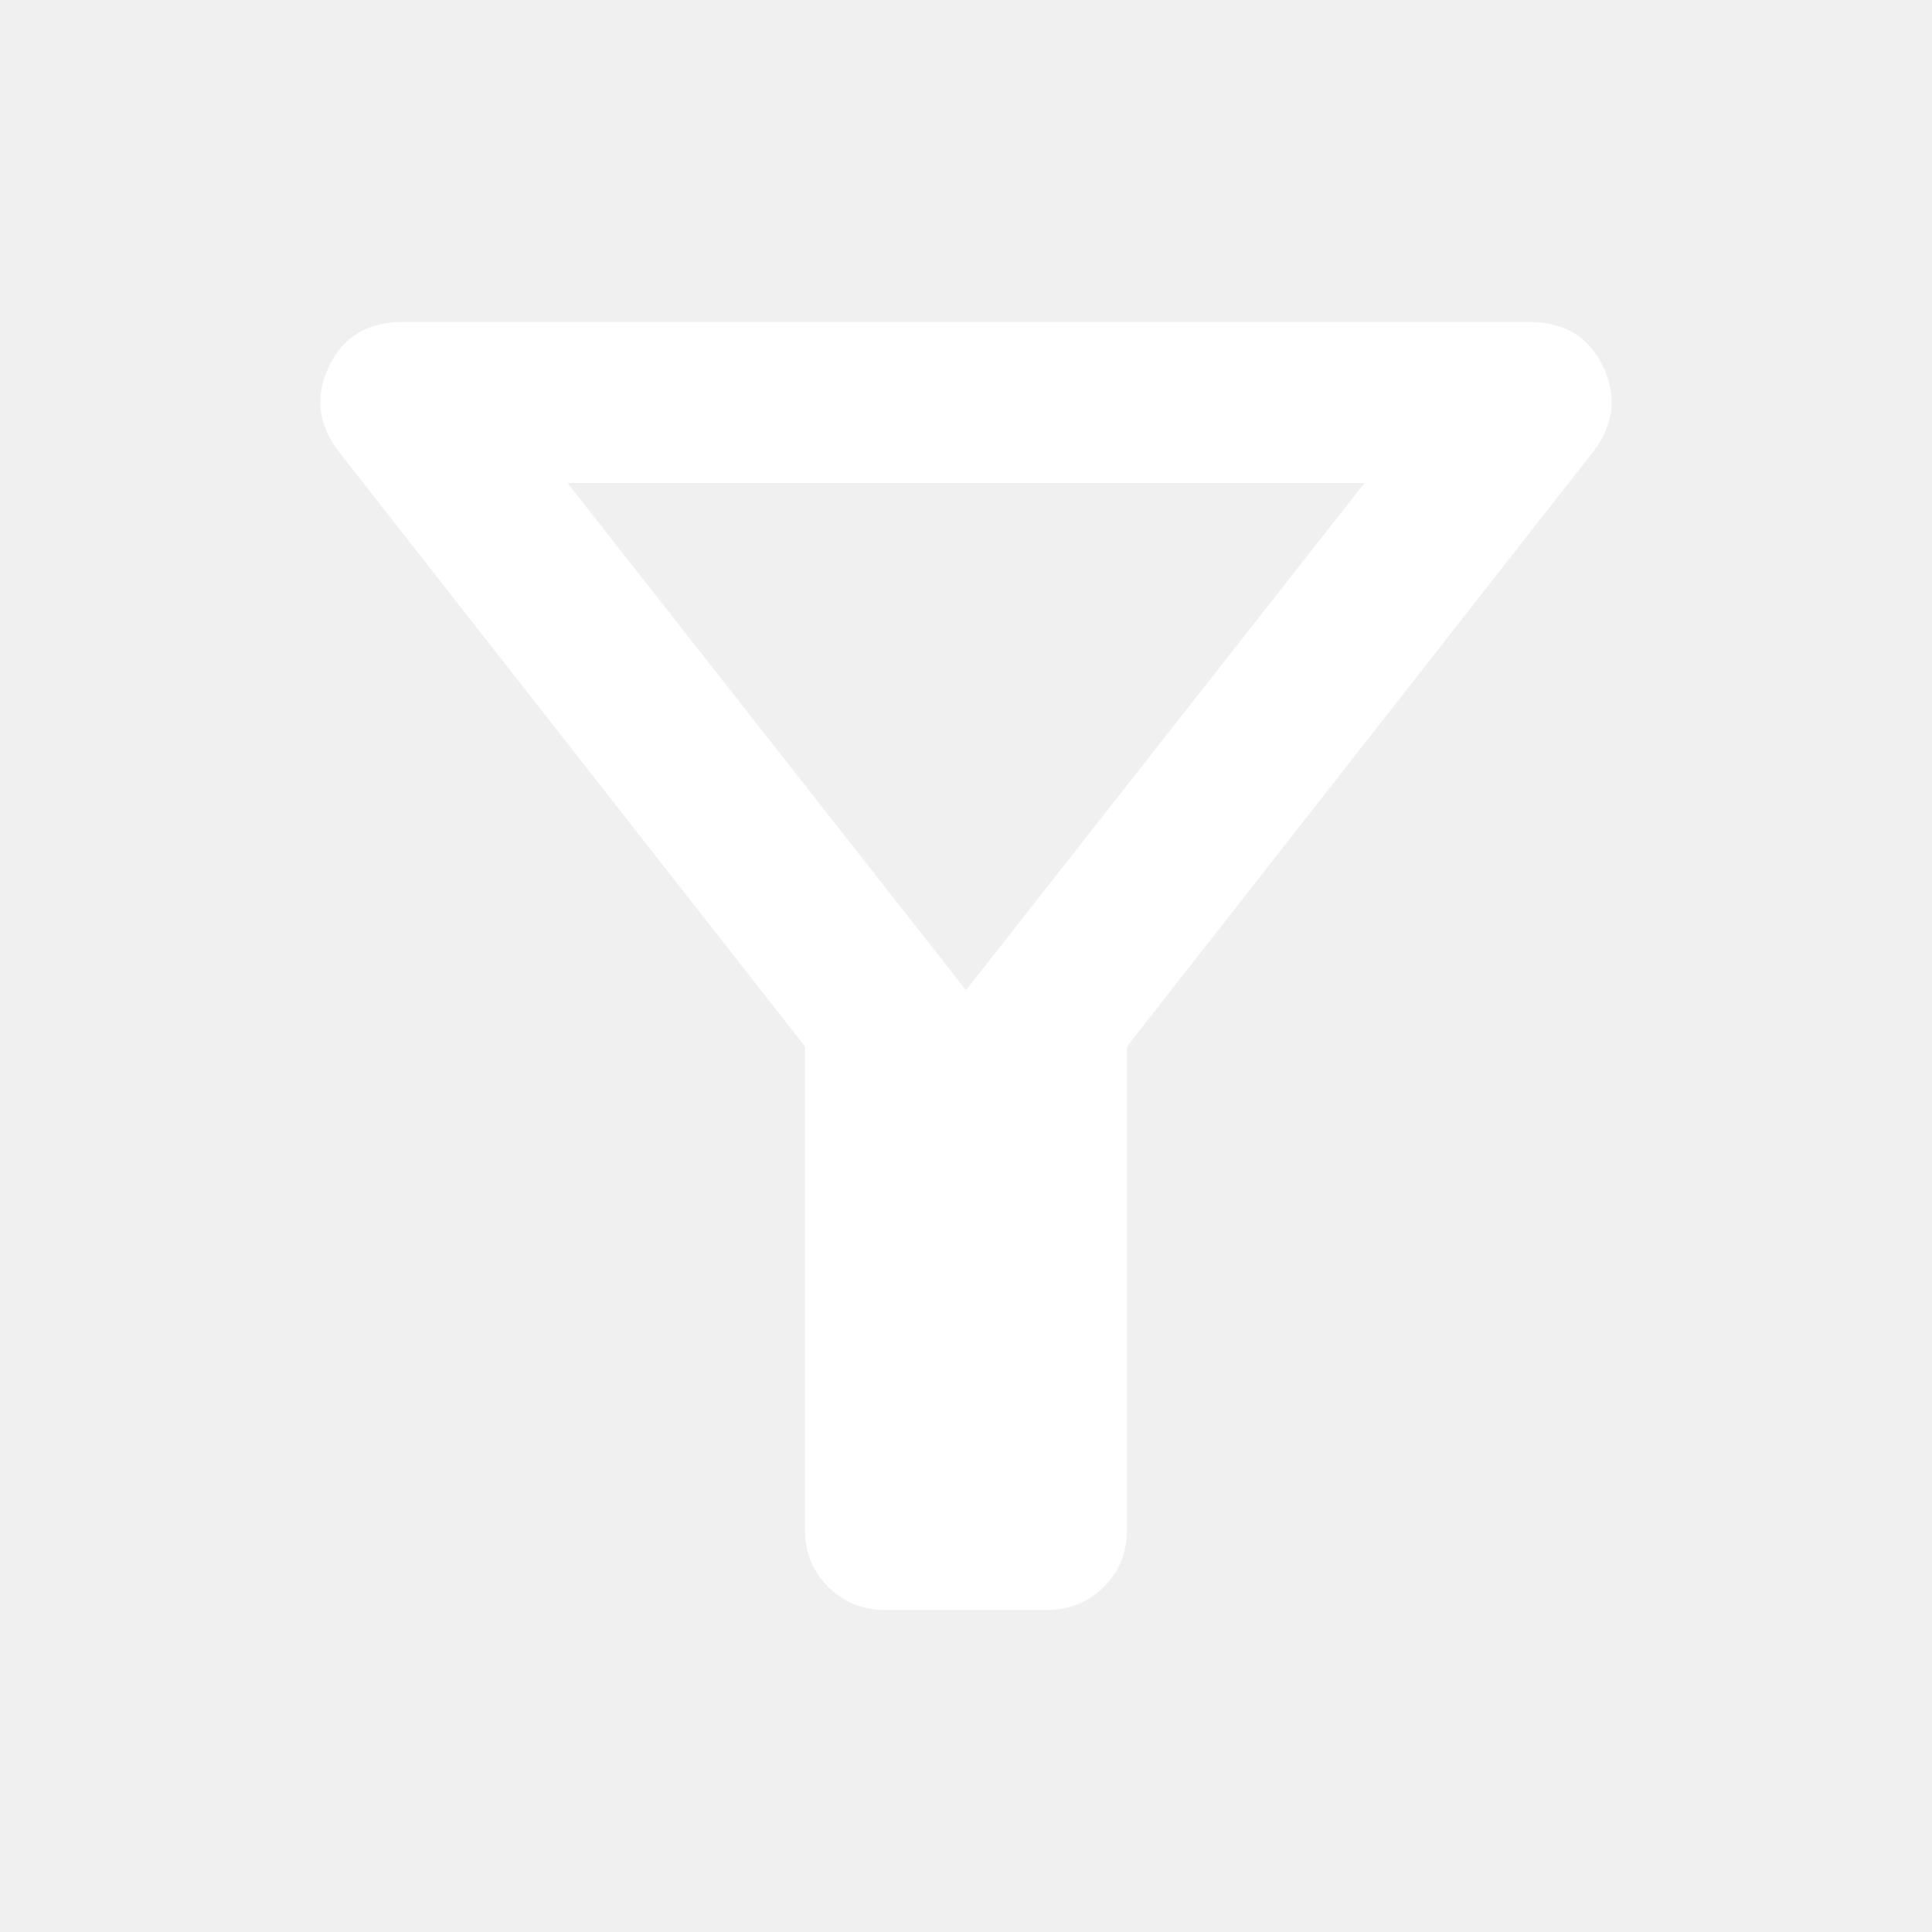
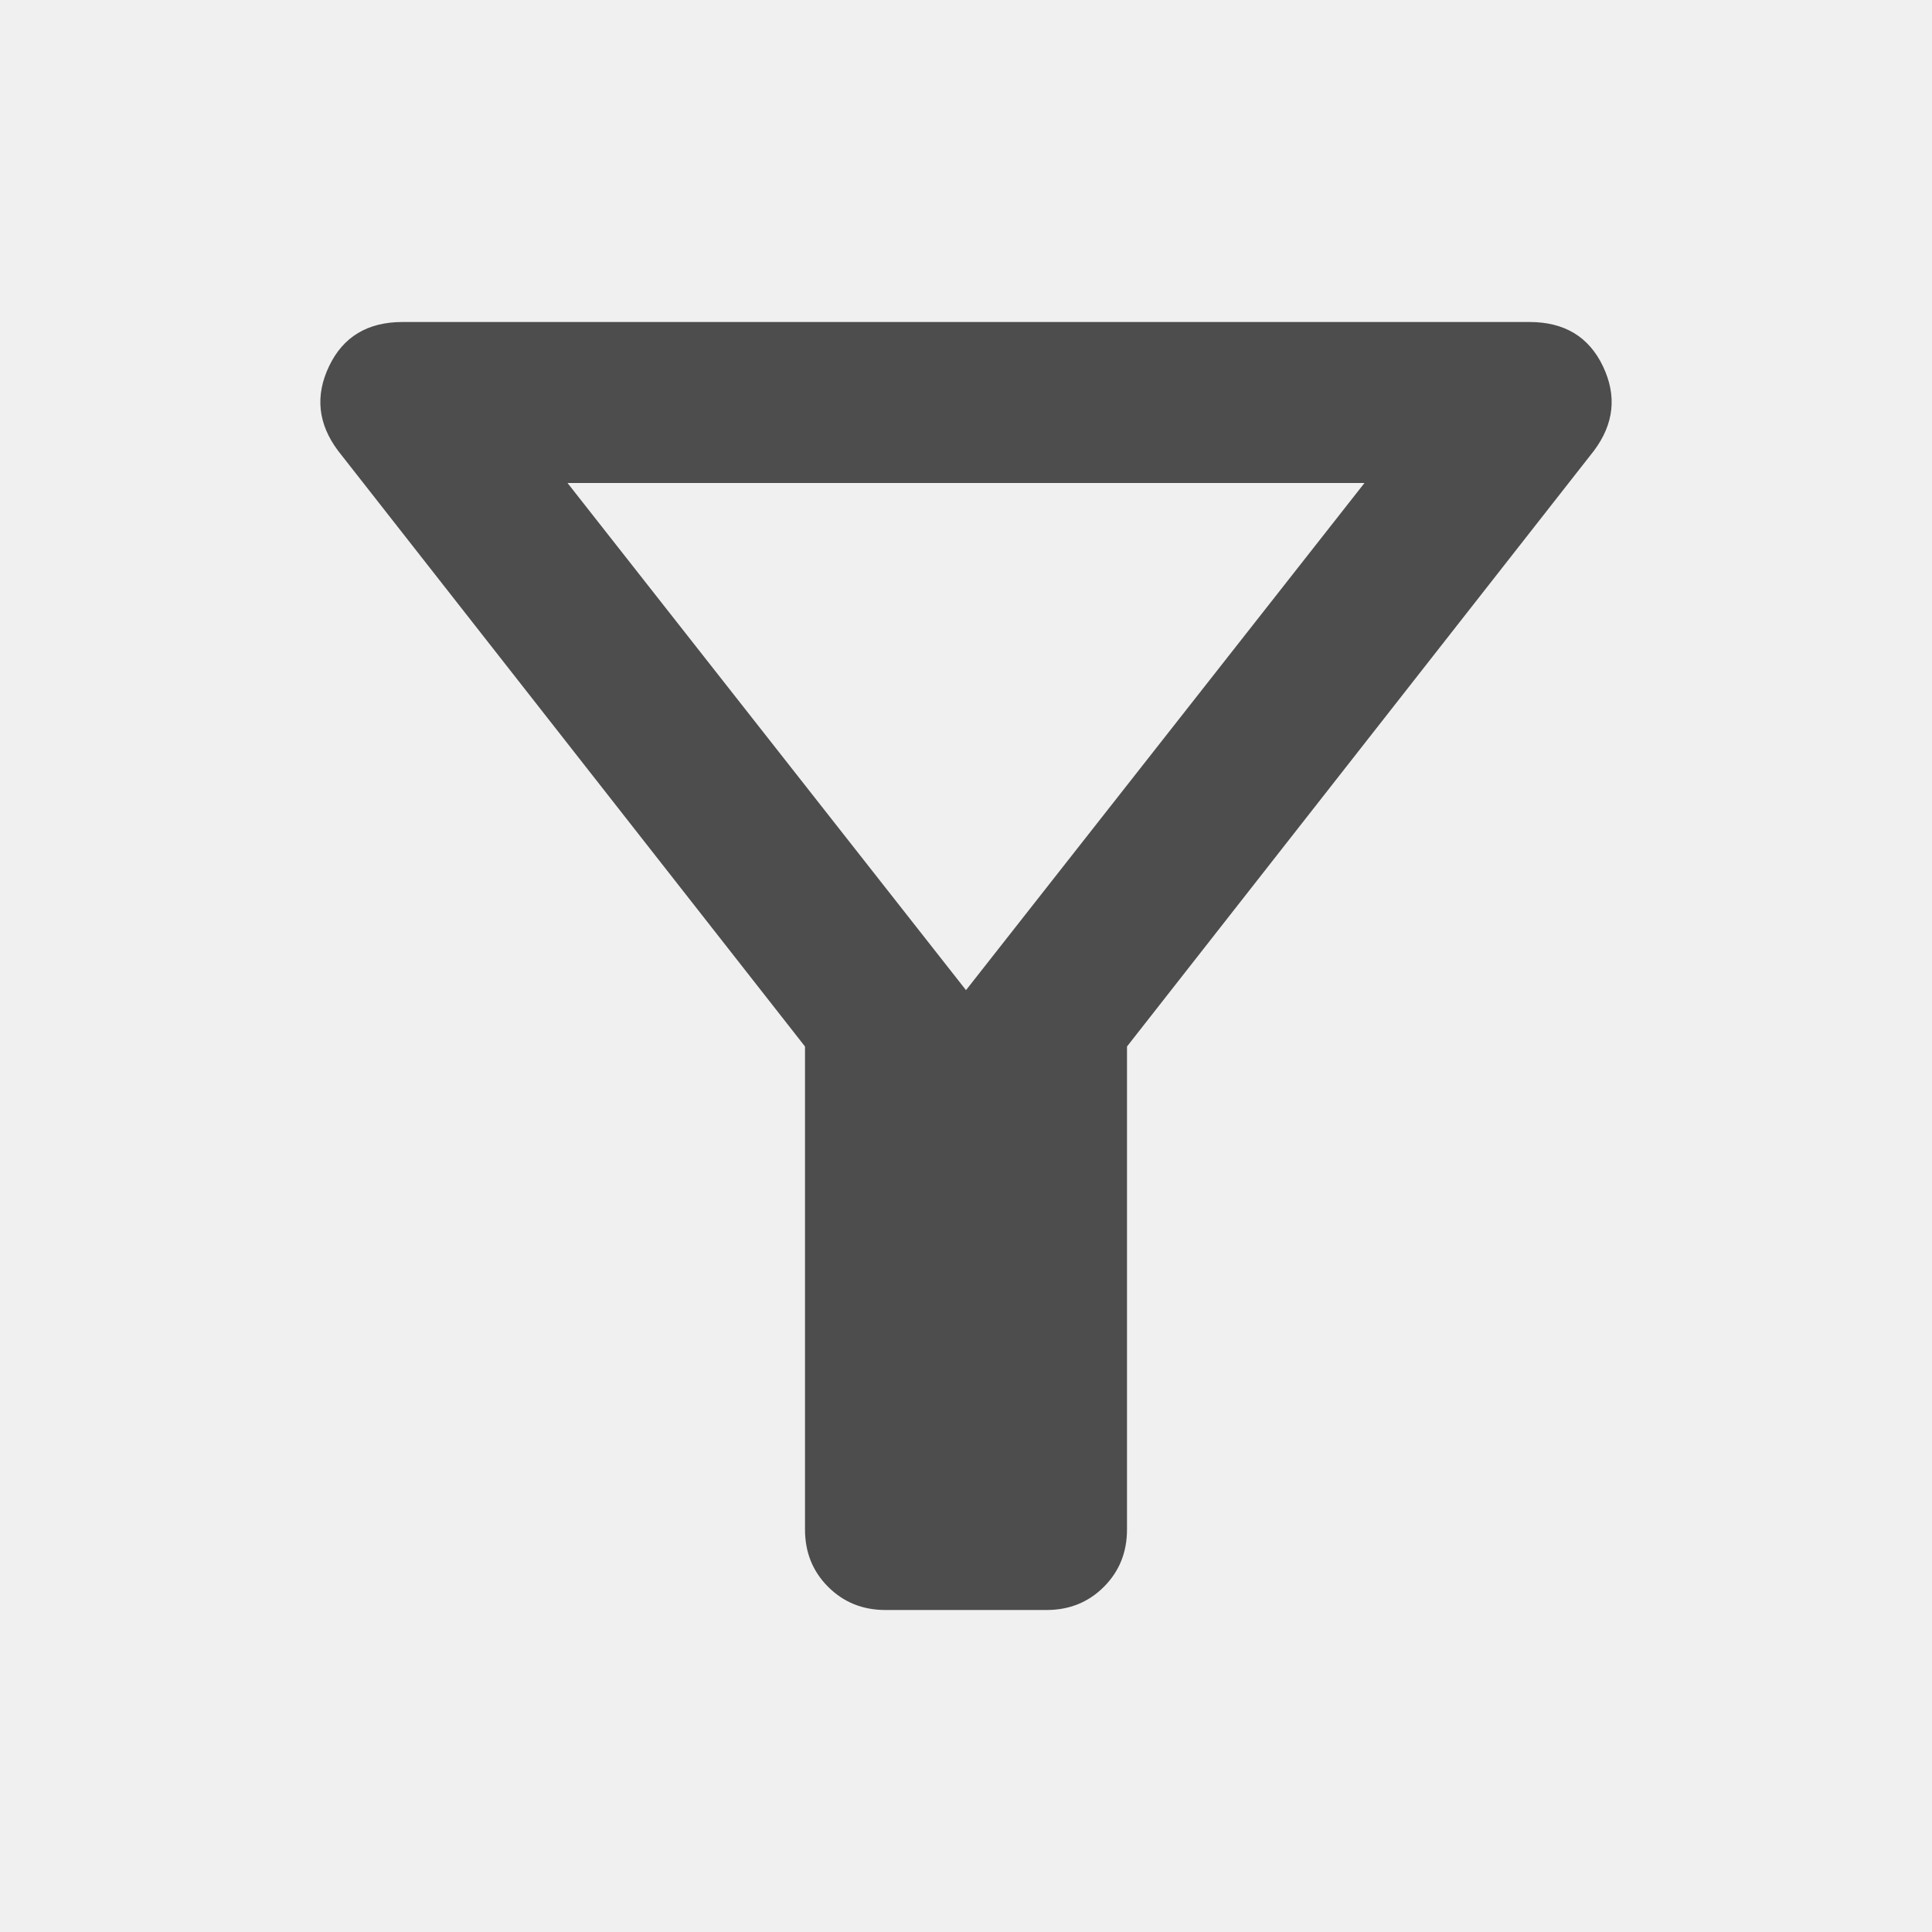
- <svg xmlns="http://www.w3.org/2000/svg" viewBox="0 -960 960 960" fill="#fff">
+ <svg xmlns="http://www.w3.org/2000/svg" viewBox="0 -960 960 960" fill="#4d4d4d">
  <path d="M440-160q-17 0-28.5-11.5T400-200v-240L168-736q-15-20-4.5-42t36.5-22h560q26 0 36.5 22t-4.5 42L560-440v240q0 17-11.5 28.5T520-160h-80Zm40-308 198-252H282l198 252Zm0 0Z" />
</svg>
